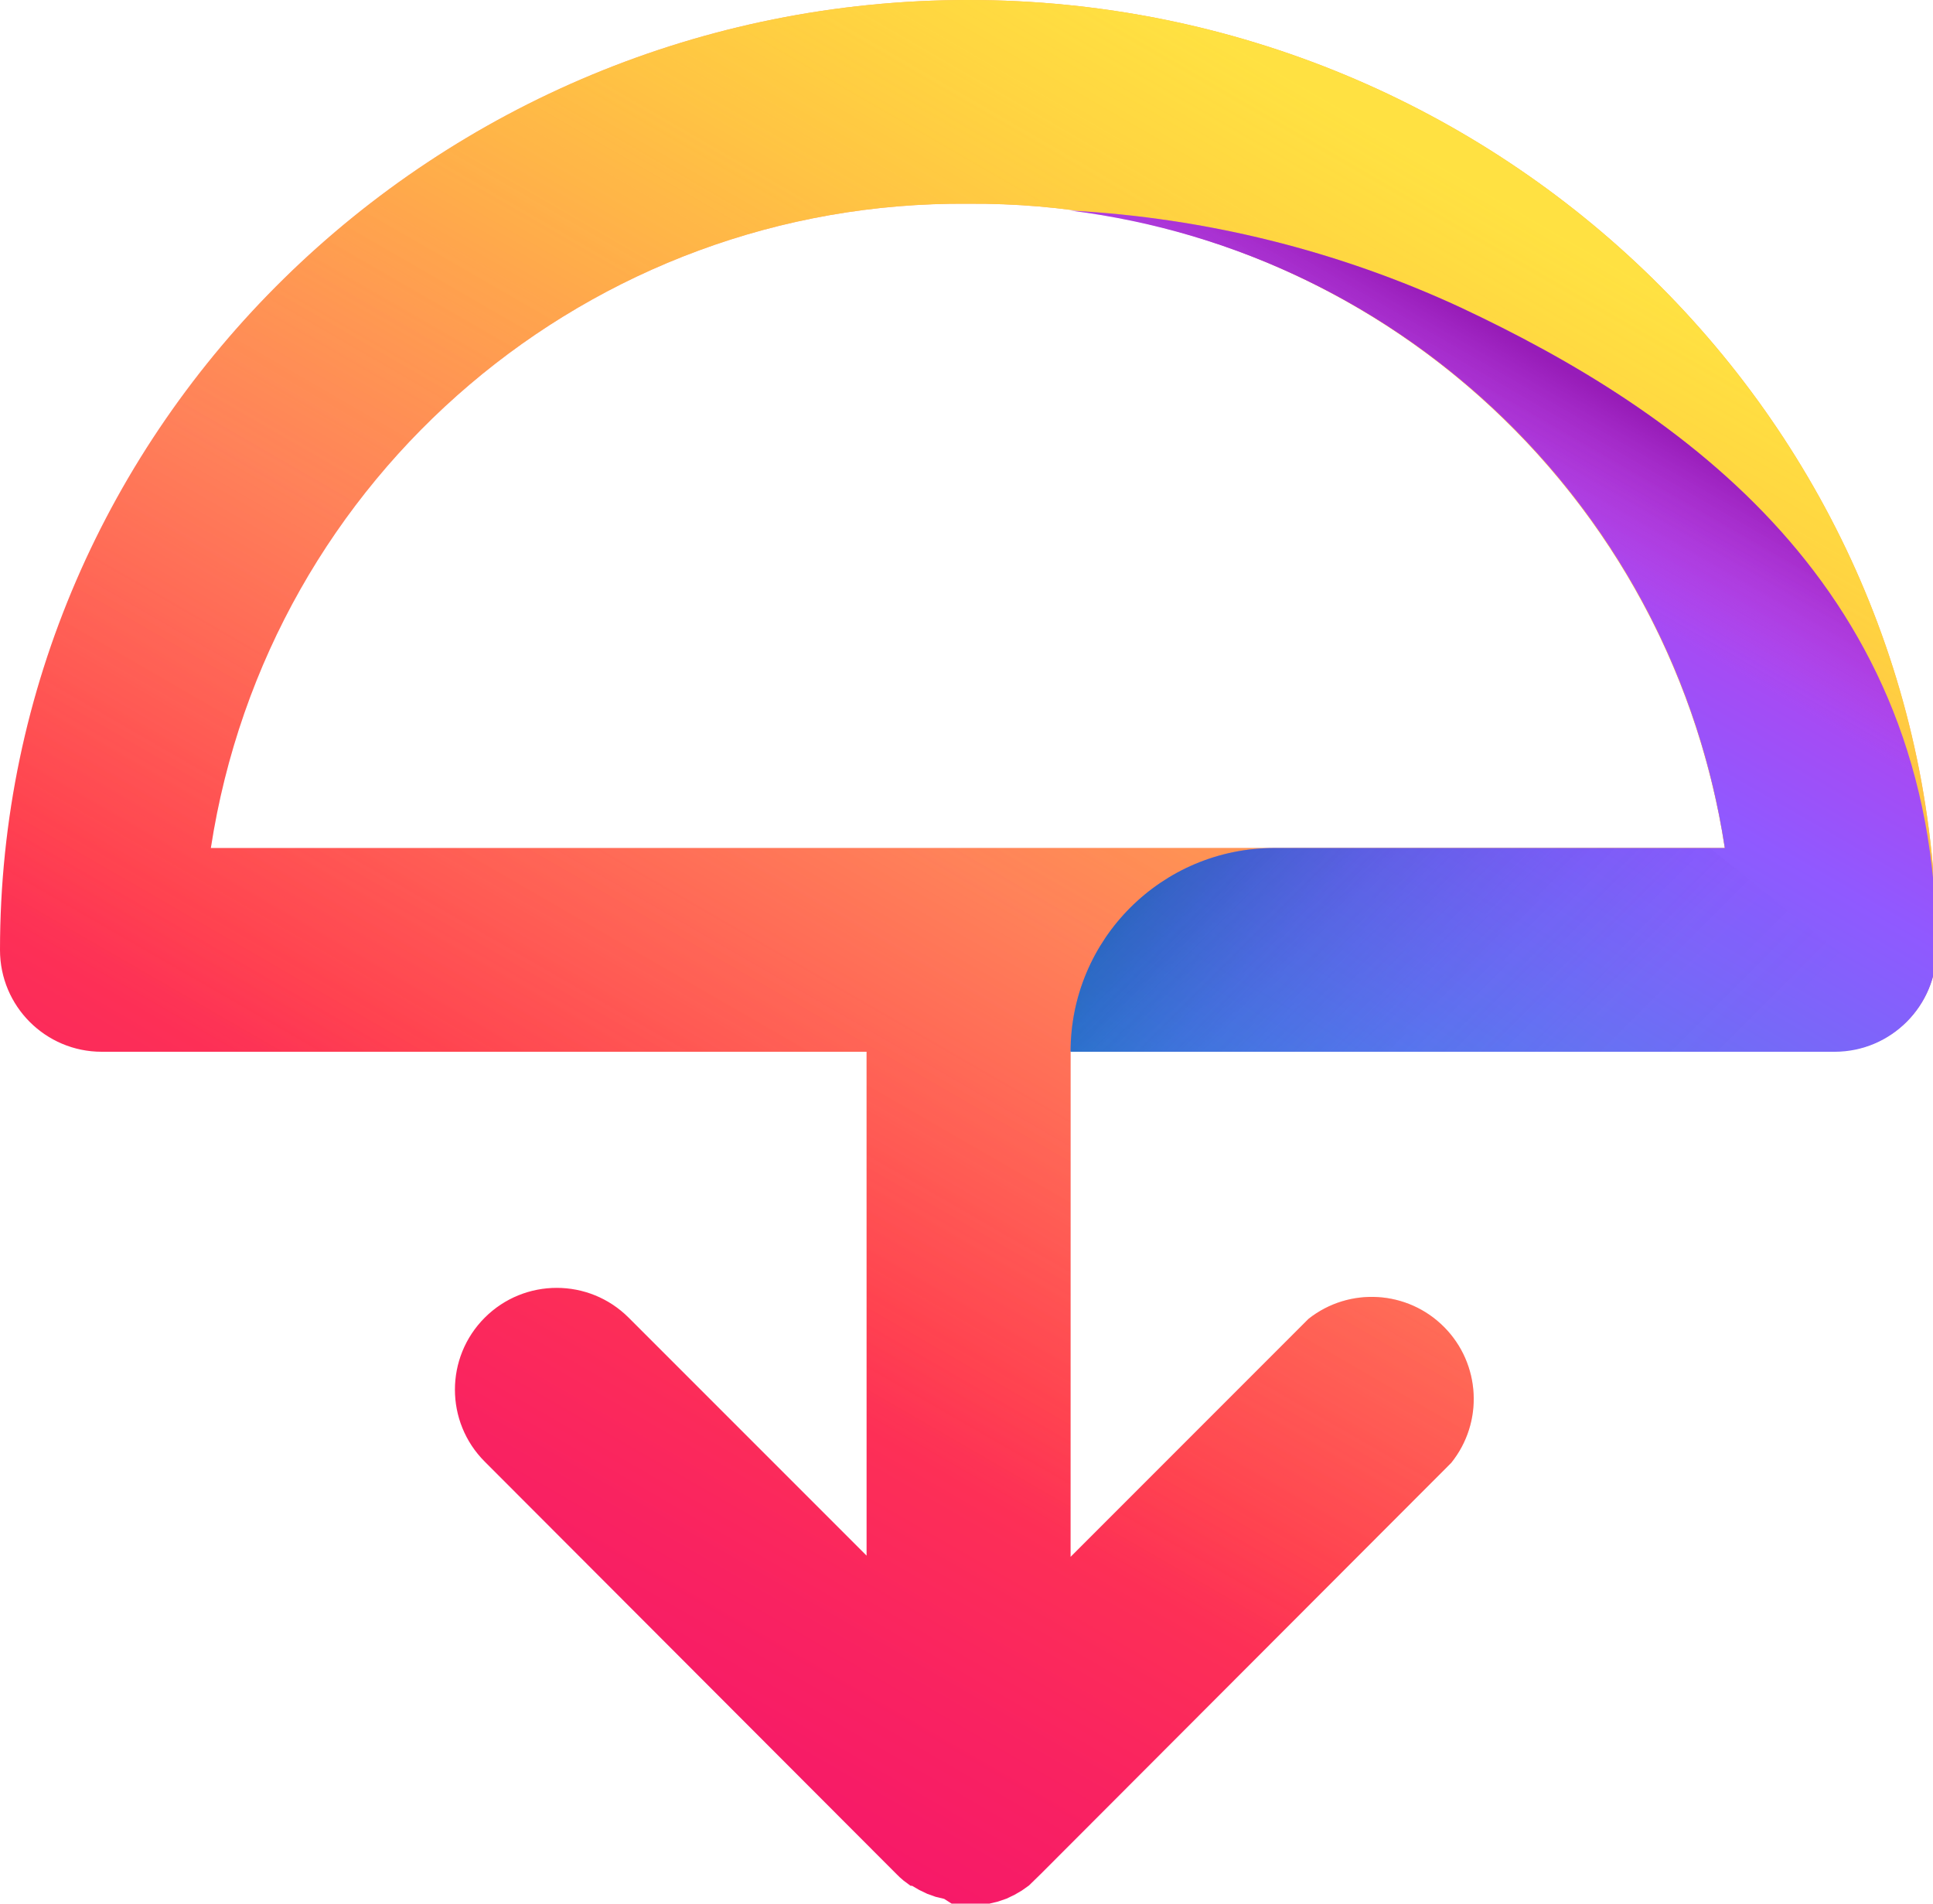
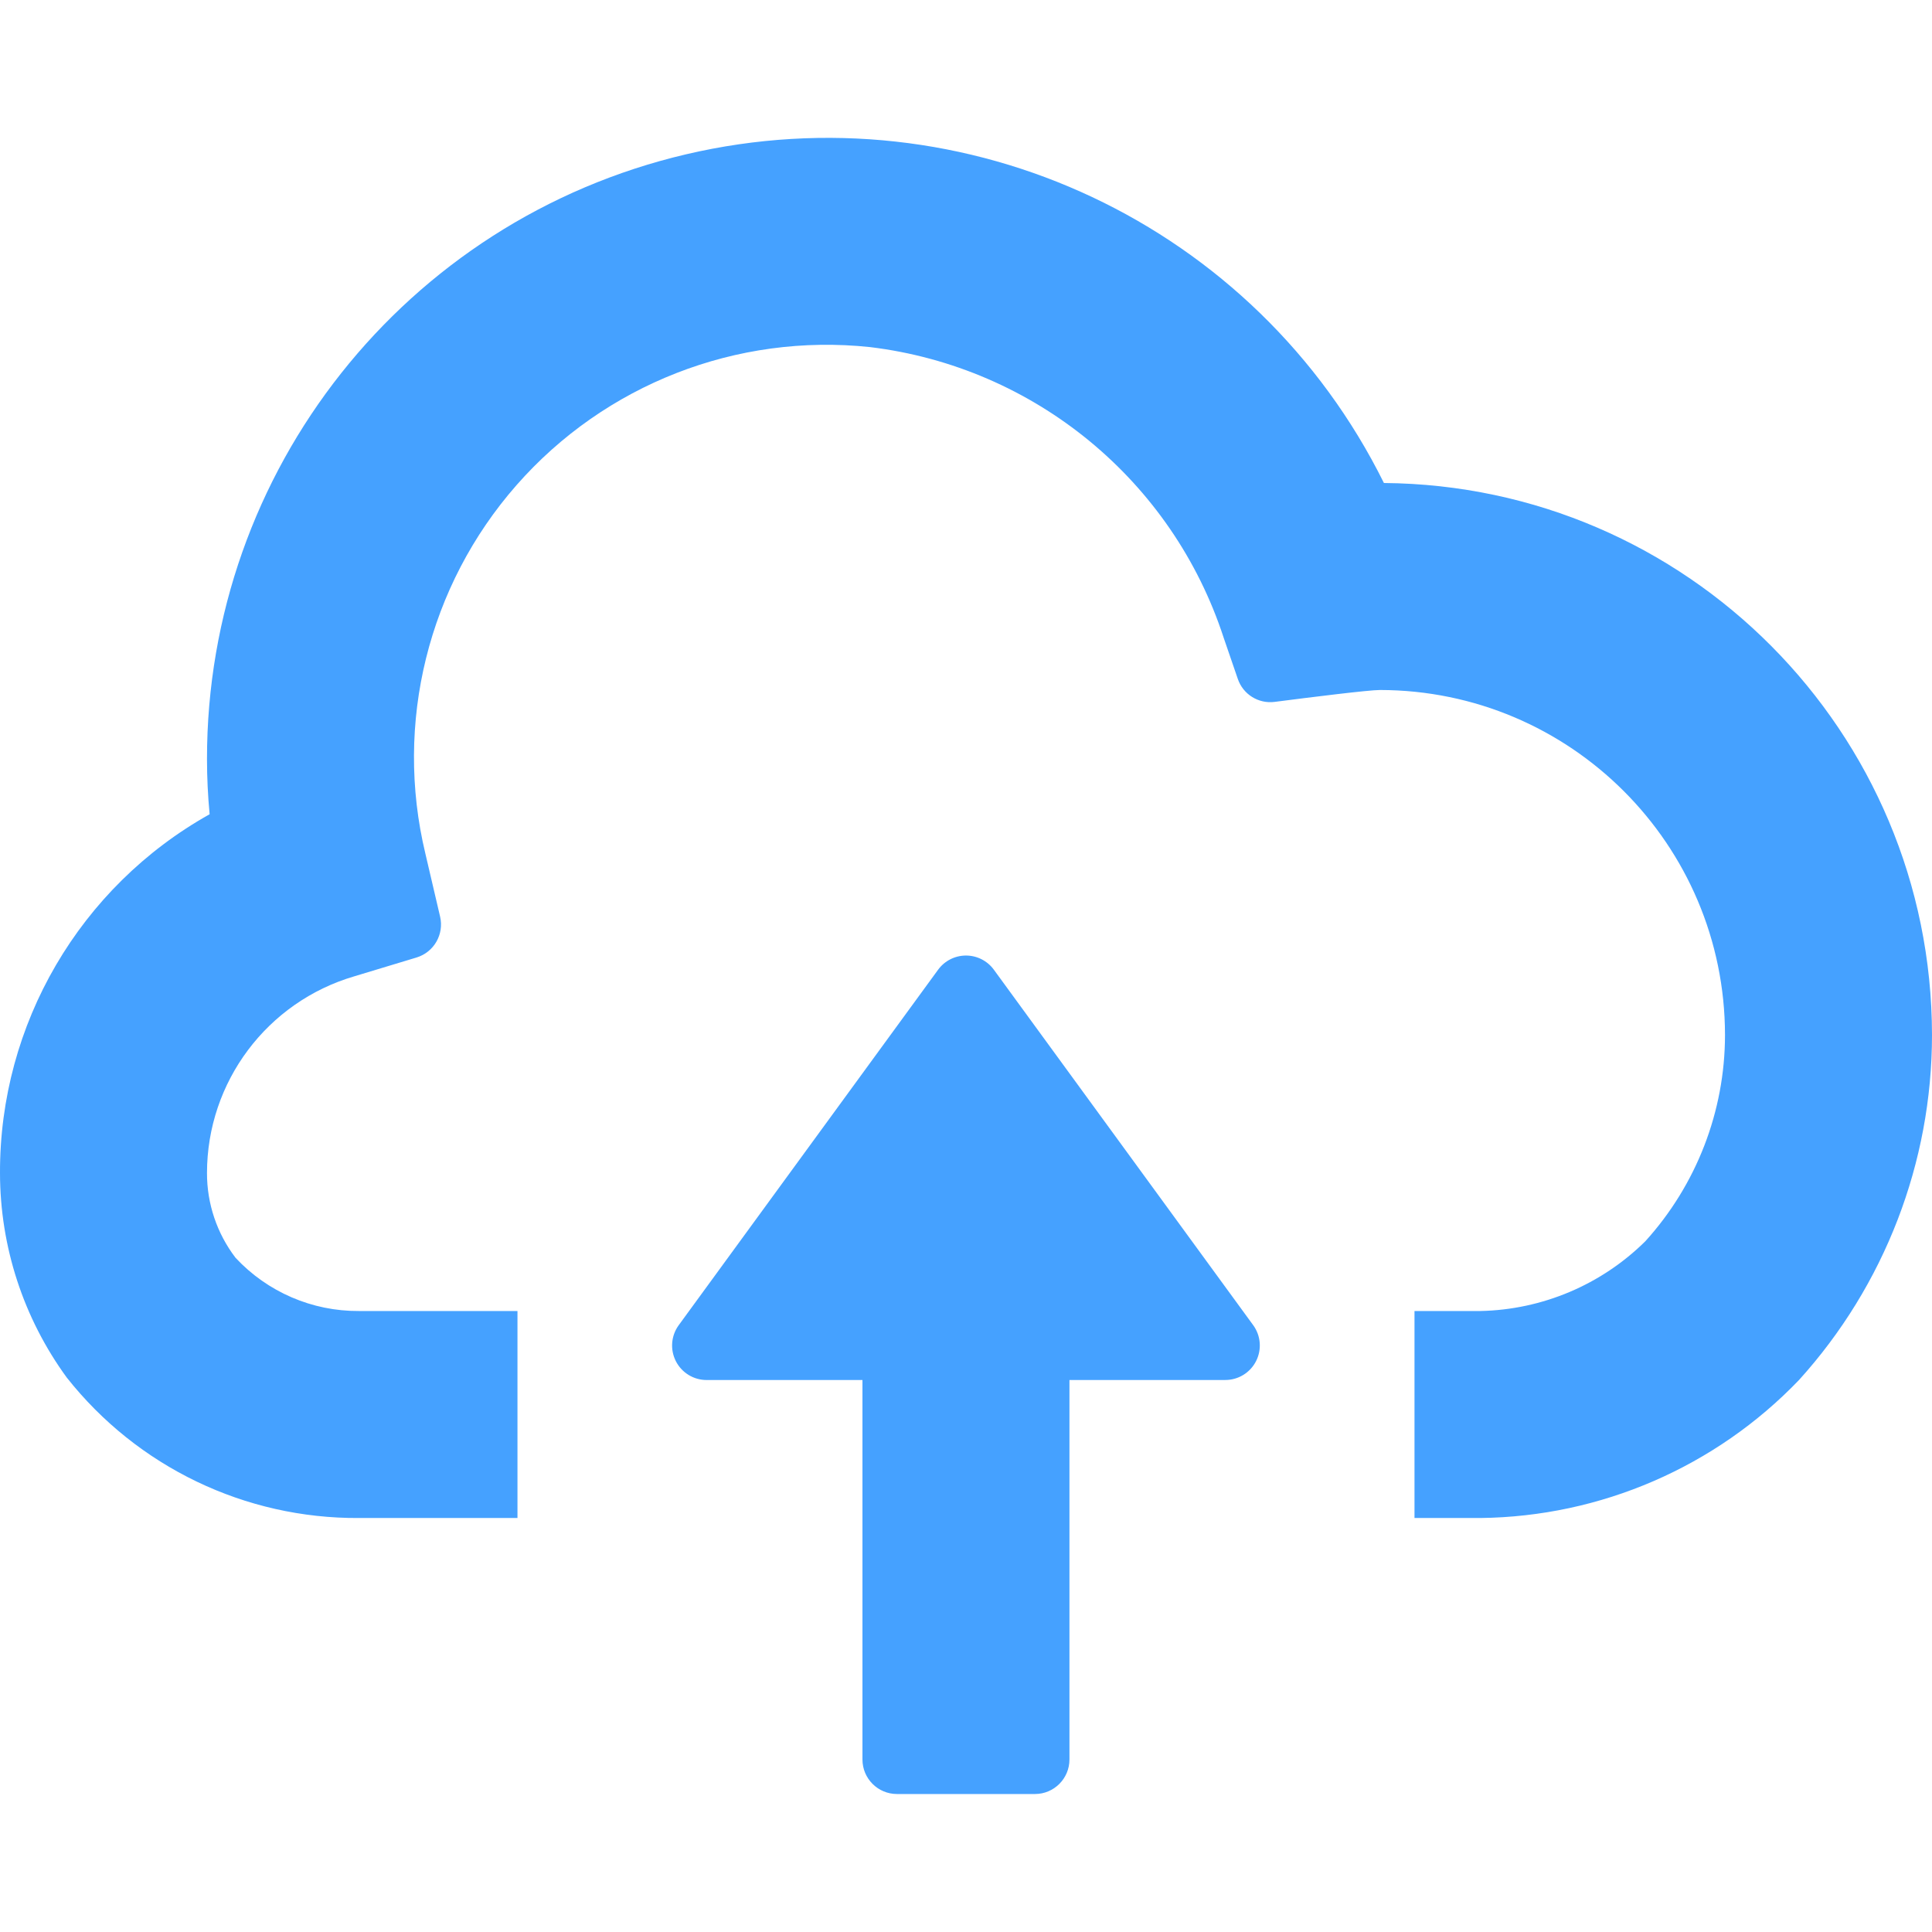
- <svg xmlns="http://www.w3.org/2000/svg" viewBox="0 0 65 64" height="64" width="65">
-   <defs>
-     <linearGradient id="linear-gradient" x1="46.37" y1="59.71" x2="15.42" y2="6.11" gradientTransform="matrix(1, 0, 0, -1, 0, 64)" gradientUnits="userSpaceOnUse">
-       <stop offset="0" stop-color="#ff980e" />
-       <stop offset="0.21" stop-color="#ff7139" />
-       <stop offset="0.36" stop-color="#ff5854" />
-       <stop offset="0.46" stop-color="#ff4f5e" />
-       <stop offset="0.69" stop-color="#ff3750" />
-       <stop offset="0.86" stop-color="#f92261" />
-       <stop offset="1" stop-color="#f5156c" />
-     </linearGradient>
-     <linearGradient id="linear-gradient-2" x1="46.37" y1="59.71" x2="15.42" y2="6.11" gradientTransform="matrix(1, 0, 0, -1, 0, 64)" gradientUnits="userSpaceOnUse">
-       <stop offset="0" stop-color="#fff44f" stop-opacity="0.8" />
-       <stop offset="0.09" stop-color="#fff44f" stop-opacity="0.7" />
-       <stop offset="0.75" stop-color="#fff44f" stop-opacity="0" />
-     </linearGradient>
-     <linearGradient id="linear-gradient-3" x1="40.19" y1="26.08" x2="54.32" y2="50.55" gradientTransform="matrix(1, 0, 0, -1, 0, 64)" gradientUnits="userSpaceOnUse">
-       <stop offset="0" stop-color="#3a8ee6" />
-       <stop offset="0.24" stop-color="#5c79f0" />
-       <stop offset="0.63" stop-color="#9059ff" />
-       <stop offset="1" stop-color="#c139e6" />
-     </linearGradient>
-     <linearGradient id="linear-gradient-4" x1="54.32" y1="50.58" x2="48.39" y2="40.31" gradientTransform="matrix(1, 0, 0, -1, 0, 64)" gradientUnits="userSpaceOnUse">
-       <stop offset="0" stop-color="#6e008b" stop-opacity="0.5" />
-       <stop offset="0.5" stop-color="#c846cb" stop-opacity="0" />
-     </linearGradient>
-     <linearGradient id="linear-gradient-5" x1="56.96" y1="22.5" x2="41.98" y2="37.46" gradientTransform="matrix(1, 0, 0, -1, 0, 64)" gradientUnits="userSpaceOnUse">
-       <stop offset="0.14" stop-color="#6a2bea" stop-opacity="0" />
-       <stop offset="0.34" stop-color="#642de4" stop-opacity="0.03" />
-       <stop offset="0.55" stop-color="#5131d3" stop-opacity="0.12" />
-       <stop offset="0.76" stop-color="#3139b7" stop-opacity="0.27" />
-       <stop offset="0.98" stop-color="#054490" stop-opacity="0.48" />
-       <stop offset="1" stop-color="#00458b" stop-opacity="0.5" />
-     </linearGradient>
-   </defs>
-   <path d="M32.56,0C14.61,0,0,14.33,0,31.94a3.42,3.42,0,0,0,3.42,3.42H29.14V52.3l-8-8a3.42,3.42,0,1,0-4.84,4.84L30.14,63a2.73,2.73,0,0,0,.25.23l.23.17h.05l.24.14.27.13.28.1.29.07L32,64h1.27l.29-.07.29-.1.27-.13.24-.14.24-.17L35,63,48.8,49.18A3.43,3.43,0,0,0,44,44.34l-8,8v-17H61.7a3.42,3.42,0,0,0,3.42-3.42h0C65.12,14.33,50.51,0,32.56,0ZM7.09,28.51A25.54,25.54,0,0,1,32.56,6.85,25.55,25.55,0,0,1,58,28.51Z" fill="url(#linear-gradient)" />
-   <path d="M32.56,0C14.61,0,0,14.33,0,31.94a3.42,3.42,0,0,0,3.42,3.42H29.14V52.3l-8-8a3.42,3.42,0,1,0-4.84,4.84L30.14,63a2.73,2.73,0,0,0,.25.23l.23.17h.05l.24.14.27.13.28.1.29.07L32,64h1.27l.29-.07.29-.1.27-.13.24-.14.24-.17L35,63,48.8,49.18A3.43,3.43,0,0,0,44,44.34l-8,8v-17H61.7a3.42,3.42,0,0,0,3.42-3.42h0C65.12,14.33,50.51,0,32.56,0ZM7.09,28.51A25.54,25.54,0,0,1,32.56,6.85,25.55,25.55,0,0,1,58,28.51Z" fill="url(#linear-gradient-2)" />
-   <path d="M36,7.08A25.45,25.45,0,0,1,58,28.51H42.85A6.85,6.85,0,0,0,36,35.36H61.7a3.43,3.43,0,0,0,3.42-3.43c0-12.2-8.63-18.13-16-21.59A35.75,35.75,0,0,0,36,7.08Z" fill="url(#linear-gradient-3)" />
-   <path d="M57.89,27.76c2.31,1.86,4.63,3.71,6.9,5.61a3.27,3.27,0,0,0,.33-1.44c0-12.2-8.63-18.13-16-21.59A35.75,35.75,0,0,0,36,7.08,25.47,25.47,0,0,1,57.89,27.76Z" fill="url(#linear-gradient-4)" />
-   <path d="M57.5,28.51H42.85A6.85,6.85,0,0,0,36,35.36H61.7a3.36,3.36,0,0,0,2.64-1.28C62.09,32.19,59.79,30.36,57.5,28.51Z" opacity=".9" fill="url(#linear-gradient-5)" />
+ <svg xmlns="http://www.w3.org/2000/svg" width="64mm" height="64mm" viewBox="0 0 64 64" version="1.1" id="svg898">
+   <defs id="defs892" />
+   <g id="layer1">
+     <path id="cloud-upload" d="m 64,34.286 a 17.033,17.033 0 0 1 -4.406,11.429 14.857,14.857 0 0 1 -10.558,4.571 h -2.179 v -6.857 h 2.179 A 8.004,8.004 0 0 0 54.504,41.118 10.184,10.184 0 0 0 57.143,34.286 11.442,11.442 0 0 0 45.714,22.857 c -0.377,0 -2.313,0.242 -3.49,0.394 A 1.136,1.136 0 0 1 41.003,22.487 L 40.537,21.13 A 14.103,14.103 0 0 0 28.821,11.498 13.666,13.666 0 0 0 14.091,28.277 l 0.488,2.088 a 1.143,1.143 0 0 1 -0.782,1.354 l -2.054,0.621 a 6.794,6.794 0 0 0 -4.886,6.518 4.604,4.604 0 0 0 0.946,2.808 5.539,5.539 0 0 0 4.089,1.763 h 5.25 v 6.857 H 11.893 A 12.236,12.236 0 0 1 2.212,45.634 11.506,11.506 0 0 1 5.8514086e-5,38.857 13.573,13.573 0 0 1 6.944,26.973 C 6.886,26.359 6.857,25.748 6.857,25.143 A 20.563,20.563 0 0 1 45.844,16 18.307,18.307 0 0 1 64,34.286 Z M 32.923,32.123 a 1.143,1.143 0 0 0 -1.847,0 l -8.592,11.775 a 1.143,1.143 0 0 0 0.923,1.817 h 5.163 v 12.571 a 1.143,1.143 0 0 0 1.143,1.143 h 4.571 a 1.143,1.143 0 0 0 1.143,-1.143 V 45.714 h 5.163 a 1.143,1.143 0 0 0 0.923,-1.817 z" style="stroke-width:2.286;fill:#45a1ff;fill-opacity:1" />
+   </g>
</svg>
